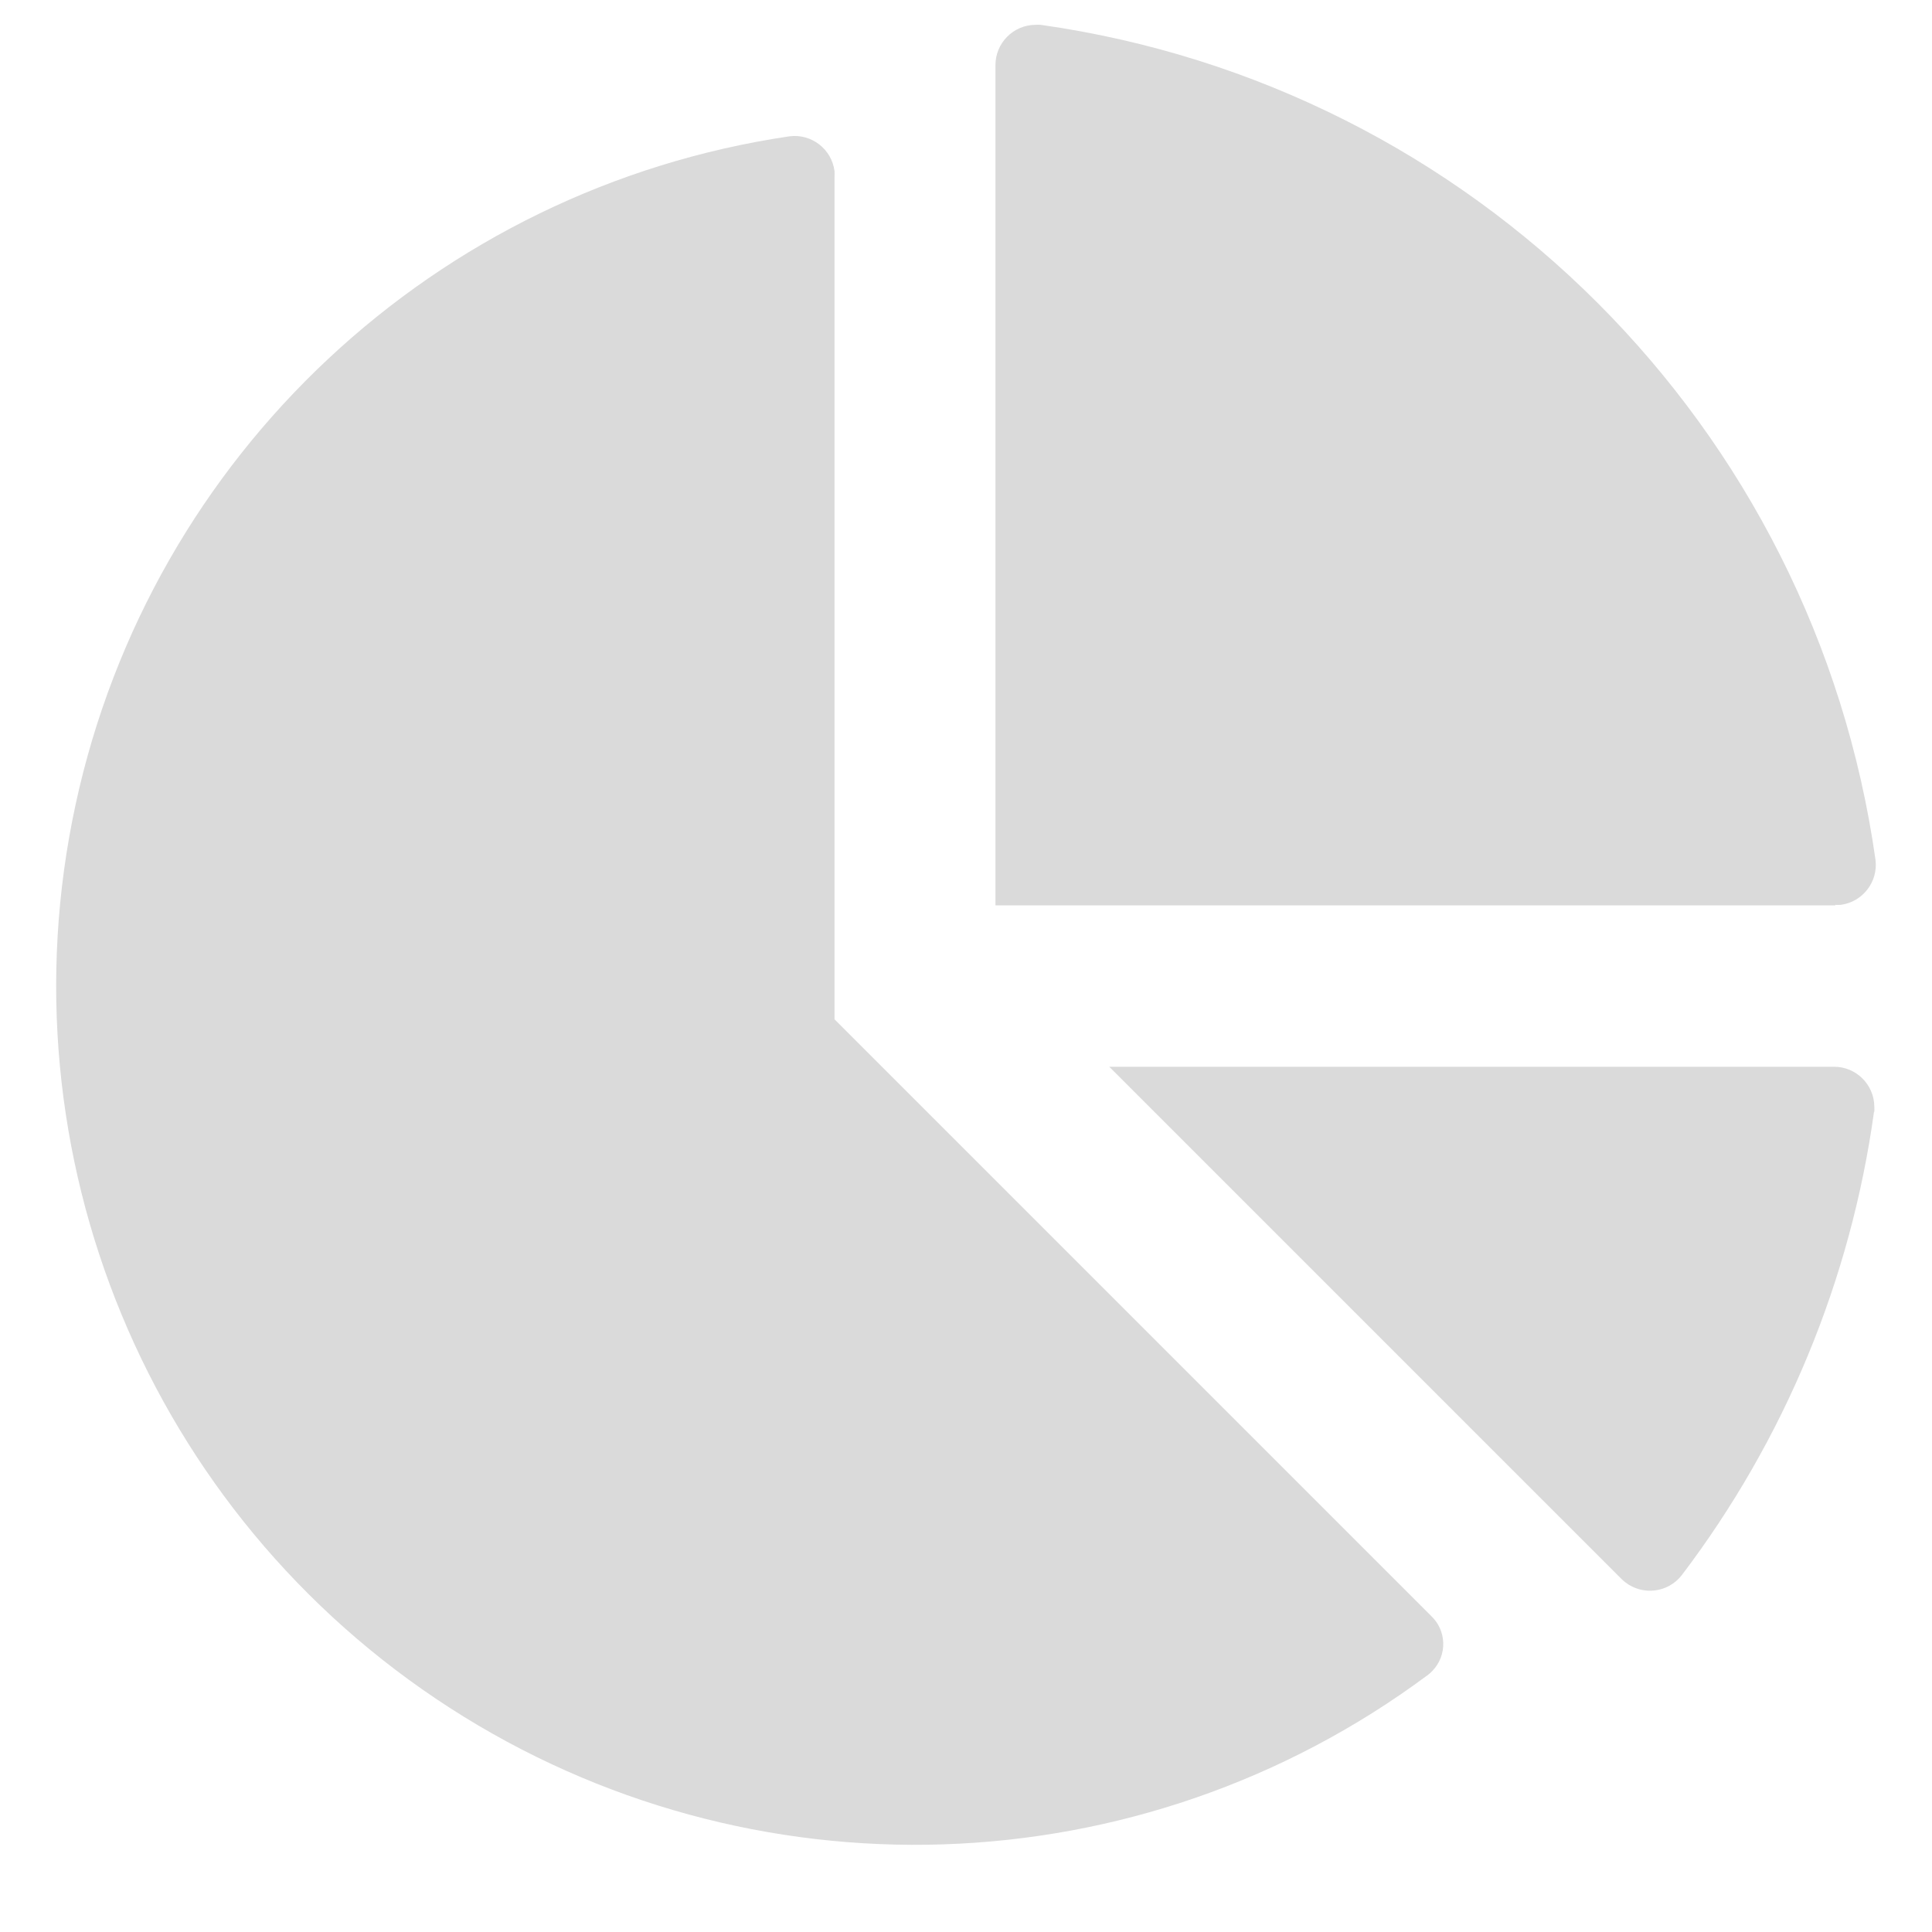
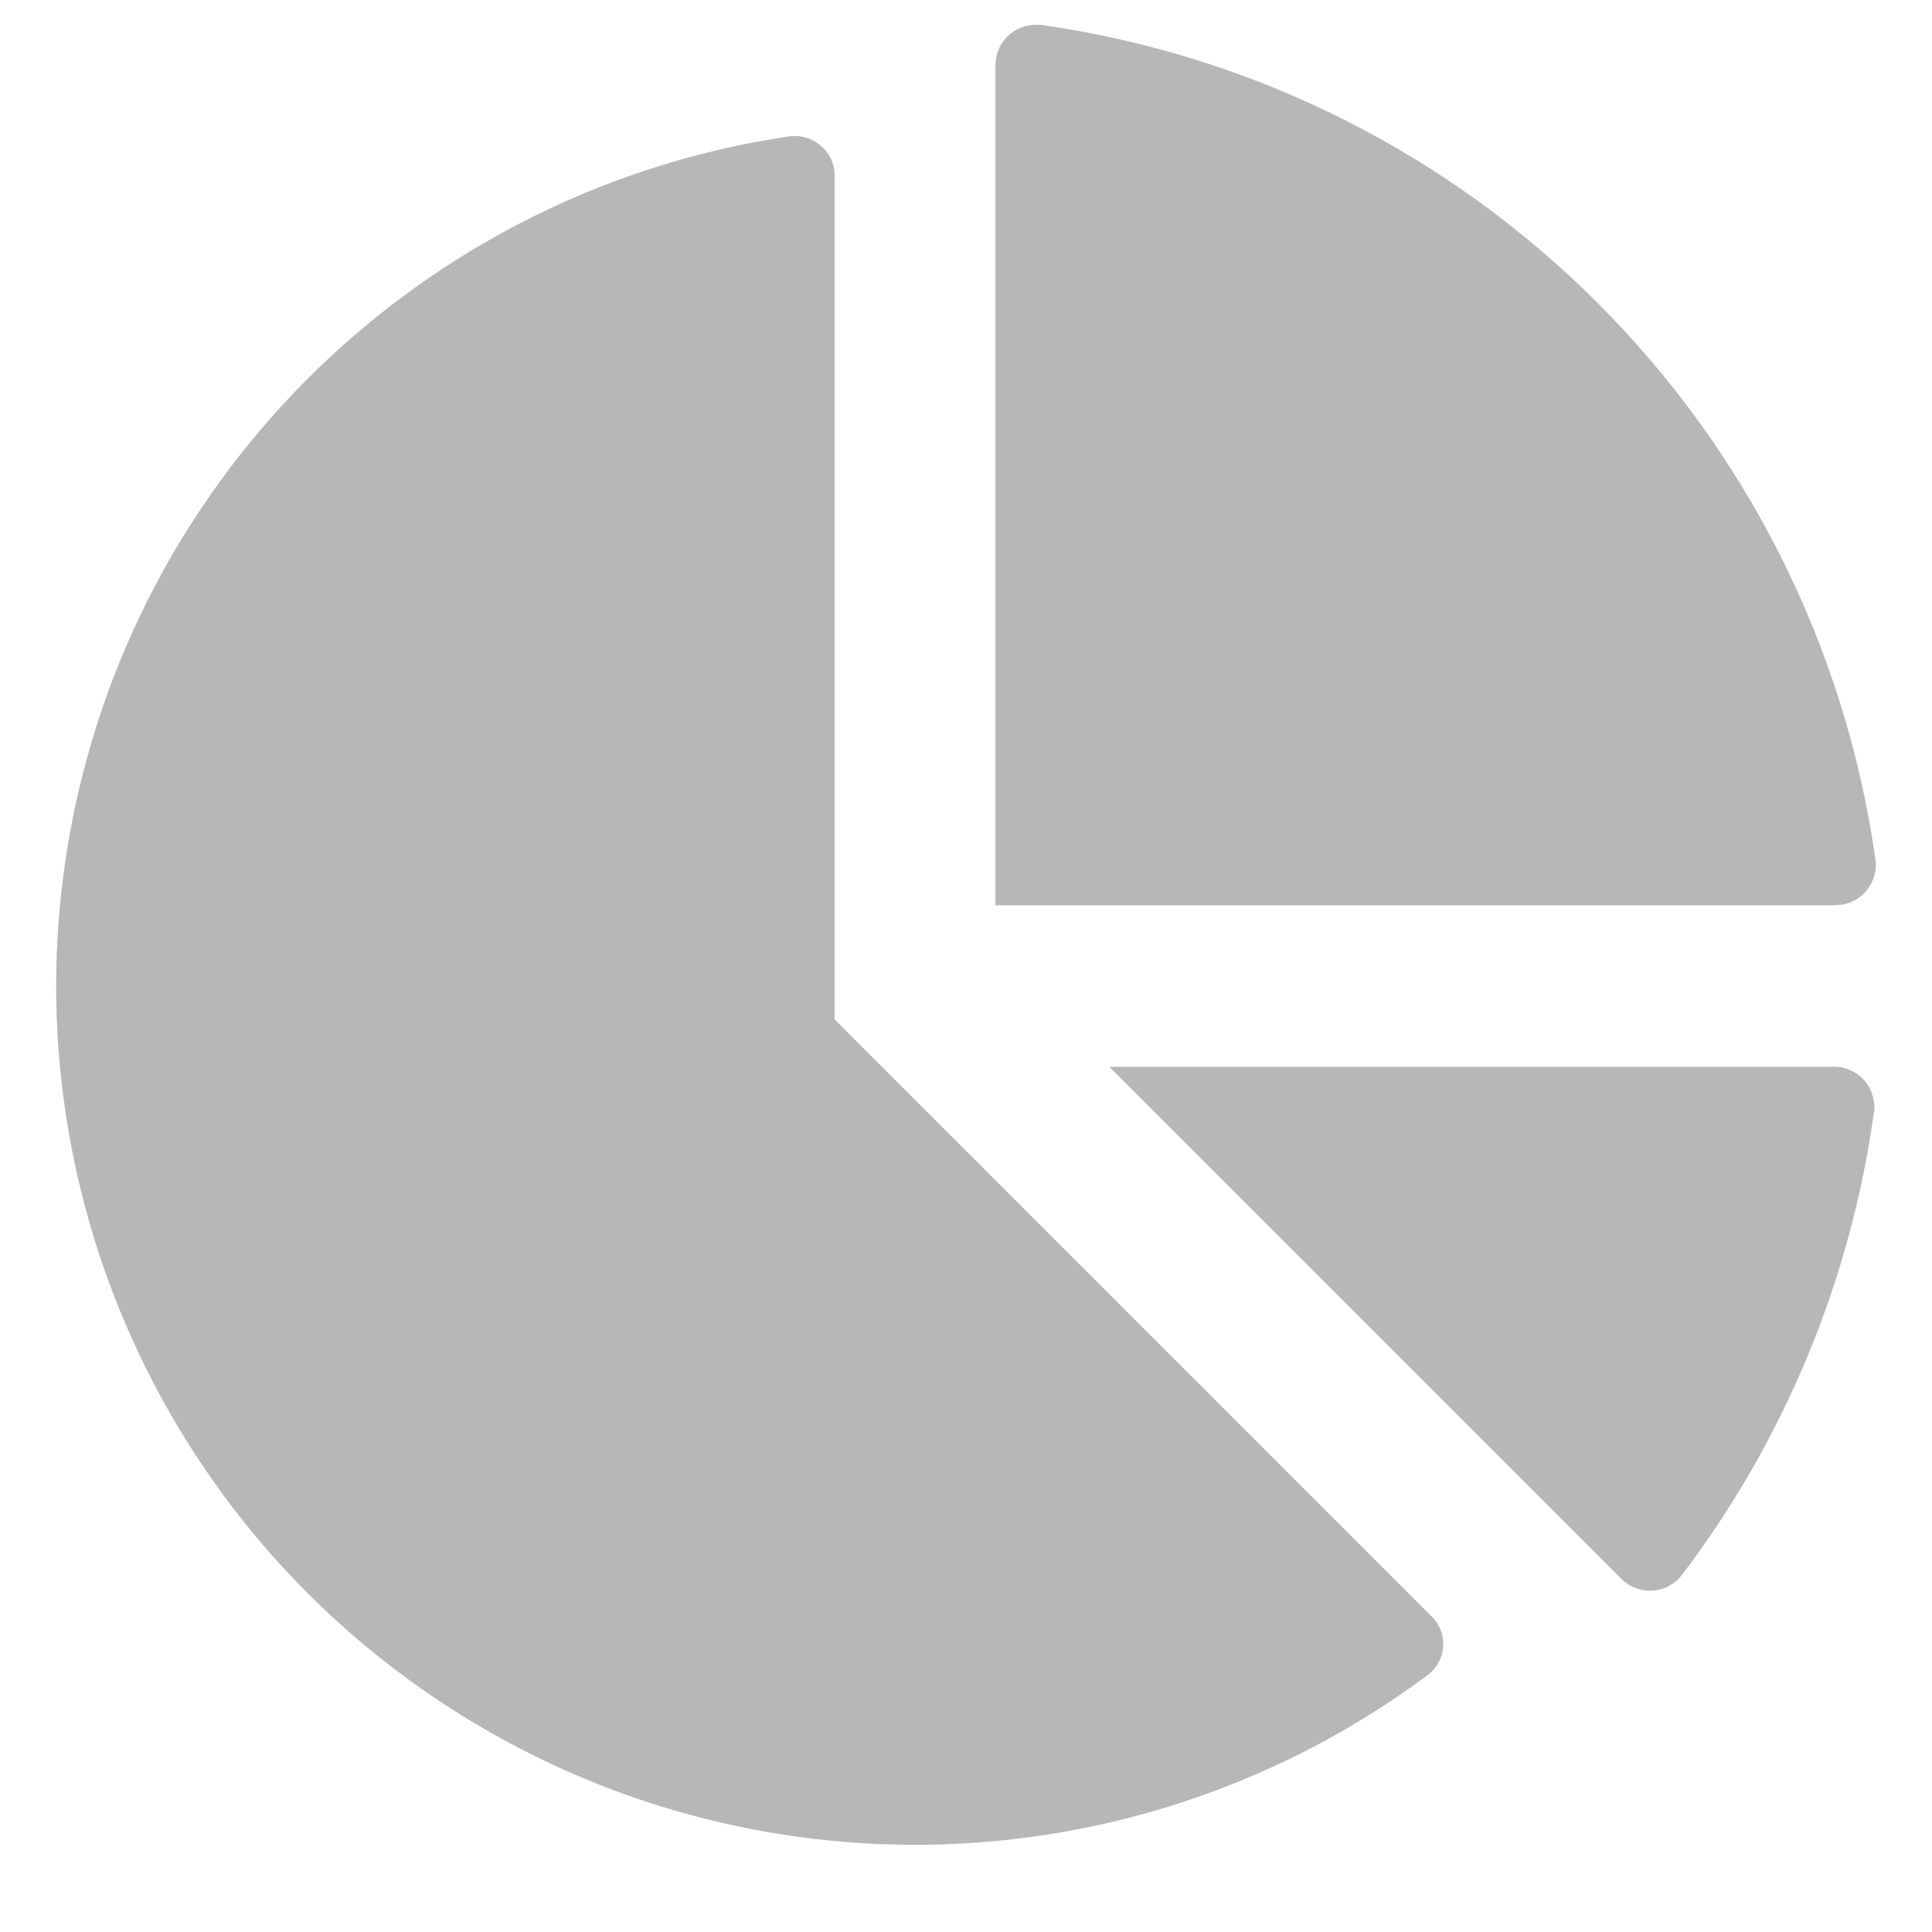
<svg xmlns="http://www.w3.org/2000/svg" width="20" height="20" viewBox="0 0 20 20">
-   <g id="Group_70377" data-name="Group 70377" transform="translate(-18 -370)">
-     <g id="Statistic" transform="translate(-74 -420)">
-       <rect id="Rectangle_52464" data-name="Rectangle 52464" width="20" height="20" transform="translate(92 790)" fill="none" />
-       <path id="Path_35318" data-name="Path 35318" d="M14.773,17.345a8.891,8.891,0,1,1-6.6-15.934.417.417,0,0,1,.466.361.507.507,0,0,1,0,.055v8.725l6.173,6.173a.4.4,0,0,1,.017.571.428.428,0,0,1-.055.049" transform="translate(92 790)" fill="#dadada" />
-       <path id="Path_35319" data-name="Path 35319" d="M19,9.372H10.305V.677a.417.417,0,0,1,.413-.42.507.507,0,0,1,.055,0A10.168,10.168,0,0,1,19.415,8.9a.418.418,0,0,1-.36.467.544.544,0,0,1-.057,0" transform="translate(92 790)" fill="#dadada" />
-       <path id="Path_35320" data-name="Path 35320" d="M19.4,11.507a10.257,10.257,0,0,1-1.991,4.8.417.417,0,0,1-.585.072.459.459,0,0,1-.041-.036l-5.3-5.3h7.5a.417.417,0,0,1,.42.413.507.507,0,0,1,0,.055" transform="translate(92 790)" fill="#dadada" />
-     </g>
+   <g id="Statistic" transform="translate(-92 -790)">
+     <rect id="Rectangle_52464" data-name="Rectangle 52464" width="20" height="20" transform="translate(92 790)" fill="none" />
+     <path id="Path_35318" data-name="Path 35318" d="M14.773,17.345a8.891,8.891,0,1,1-6.6-15.934.417.417,0,0,1,.466.361.507.507,0,0,1,0,.055v8.725l6.173,6.173a.4.4,0,0,1,.017.571.428.428,0,0,1-.055.049" transform="translate(92 790)" fill="#b7b7b7" />
+     <path id="Path_35319" data-name="Path 35319" d="M19,9.372H10.305V.677a.417.417,0,0,1,.413-.42.507.507,0,0,1,.055,0A10.168,10.168,0,0,1,19.415,8.9a.418.418,0,0,1-.36.467.544.544,0,0,1-.057,0" transform="translate(92 790)" fill="#b7b7b7" />
+     <path id="Path_35320" data-name="Path 35320" d="M19.4,11.507a10.257,10.257,0,0,1-1.991,4.8.417.417,0,0,1-.585.072.459.459,0,0,1-.041-.036l-5.3-5.3h7.5a.417.417,0,0,1,.42.413.507.507,0,0,1,0,.055" transform="translate(92 790)" fill="#b7b7b7" />
  </g>
</svg>
